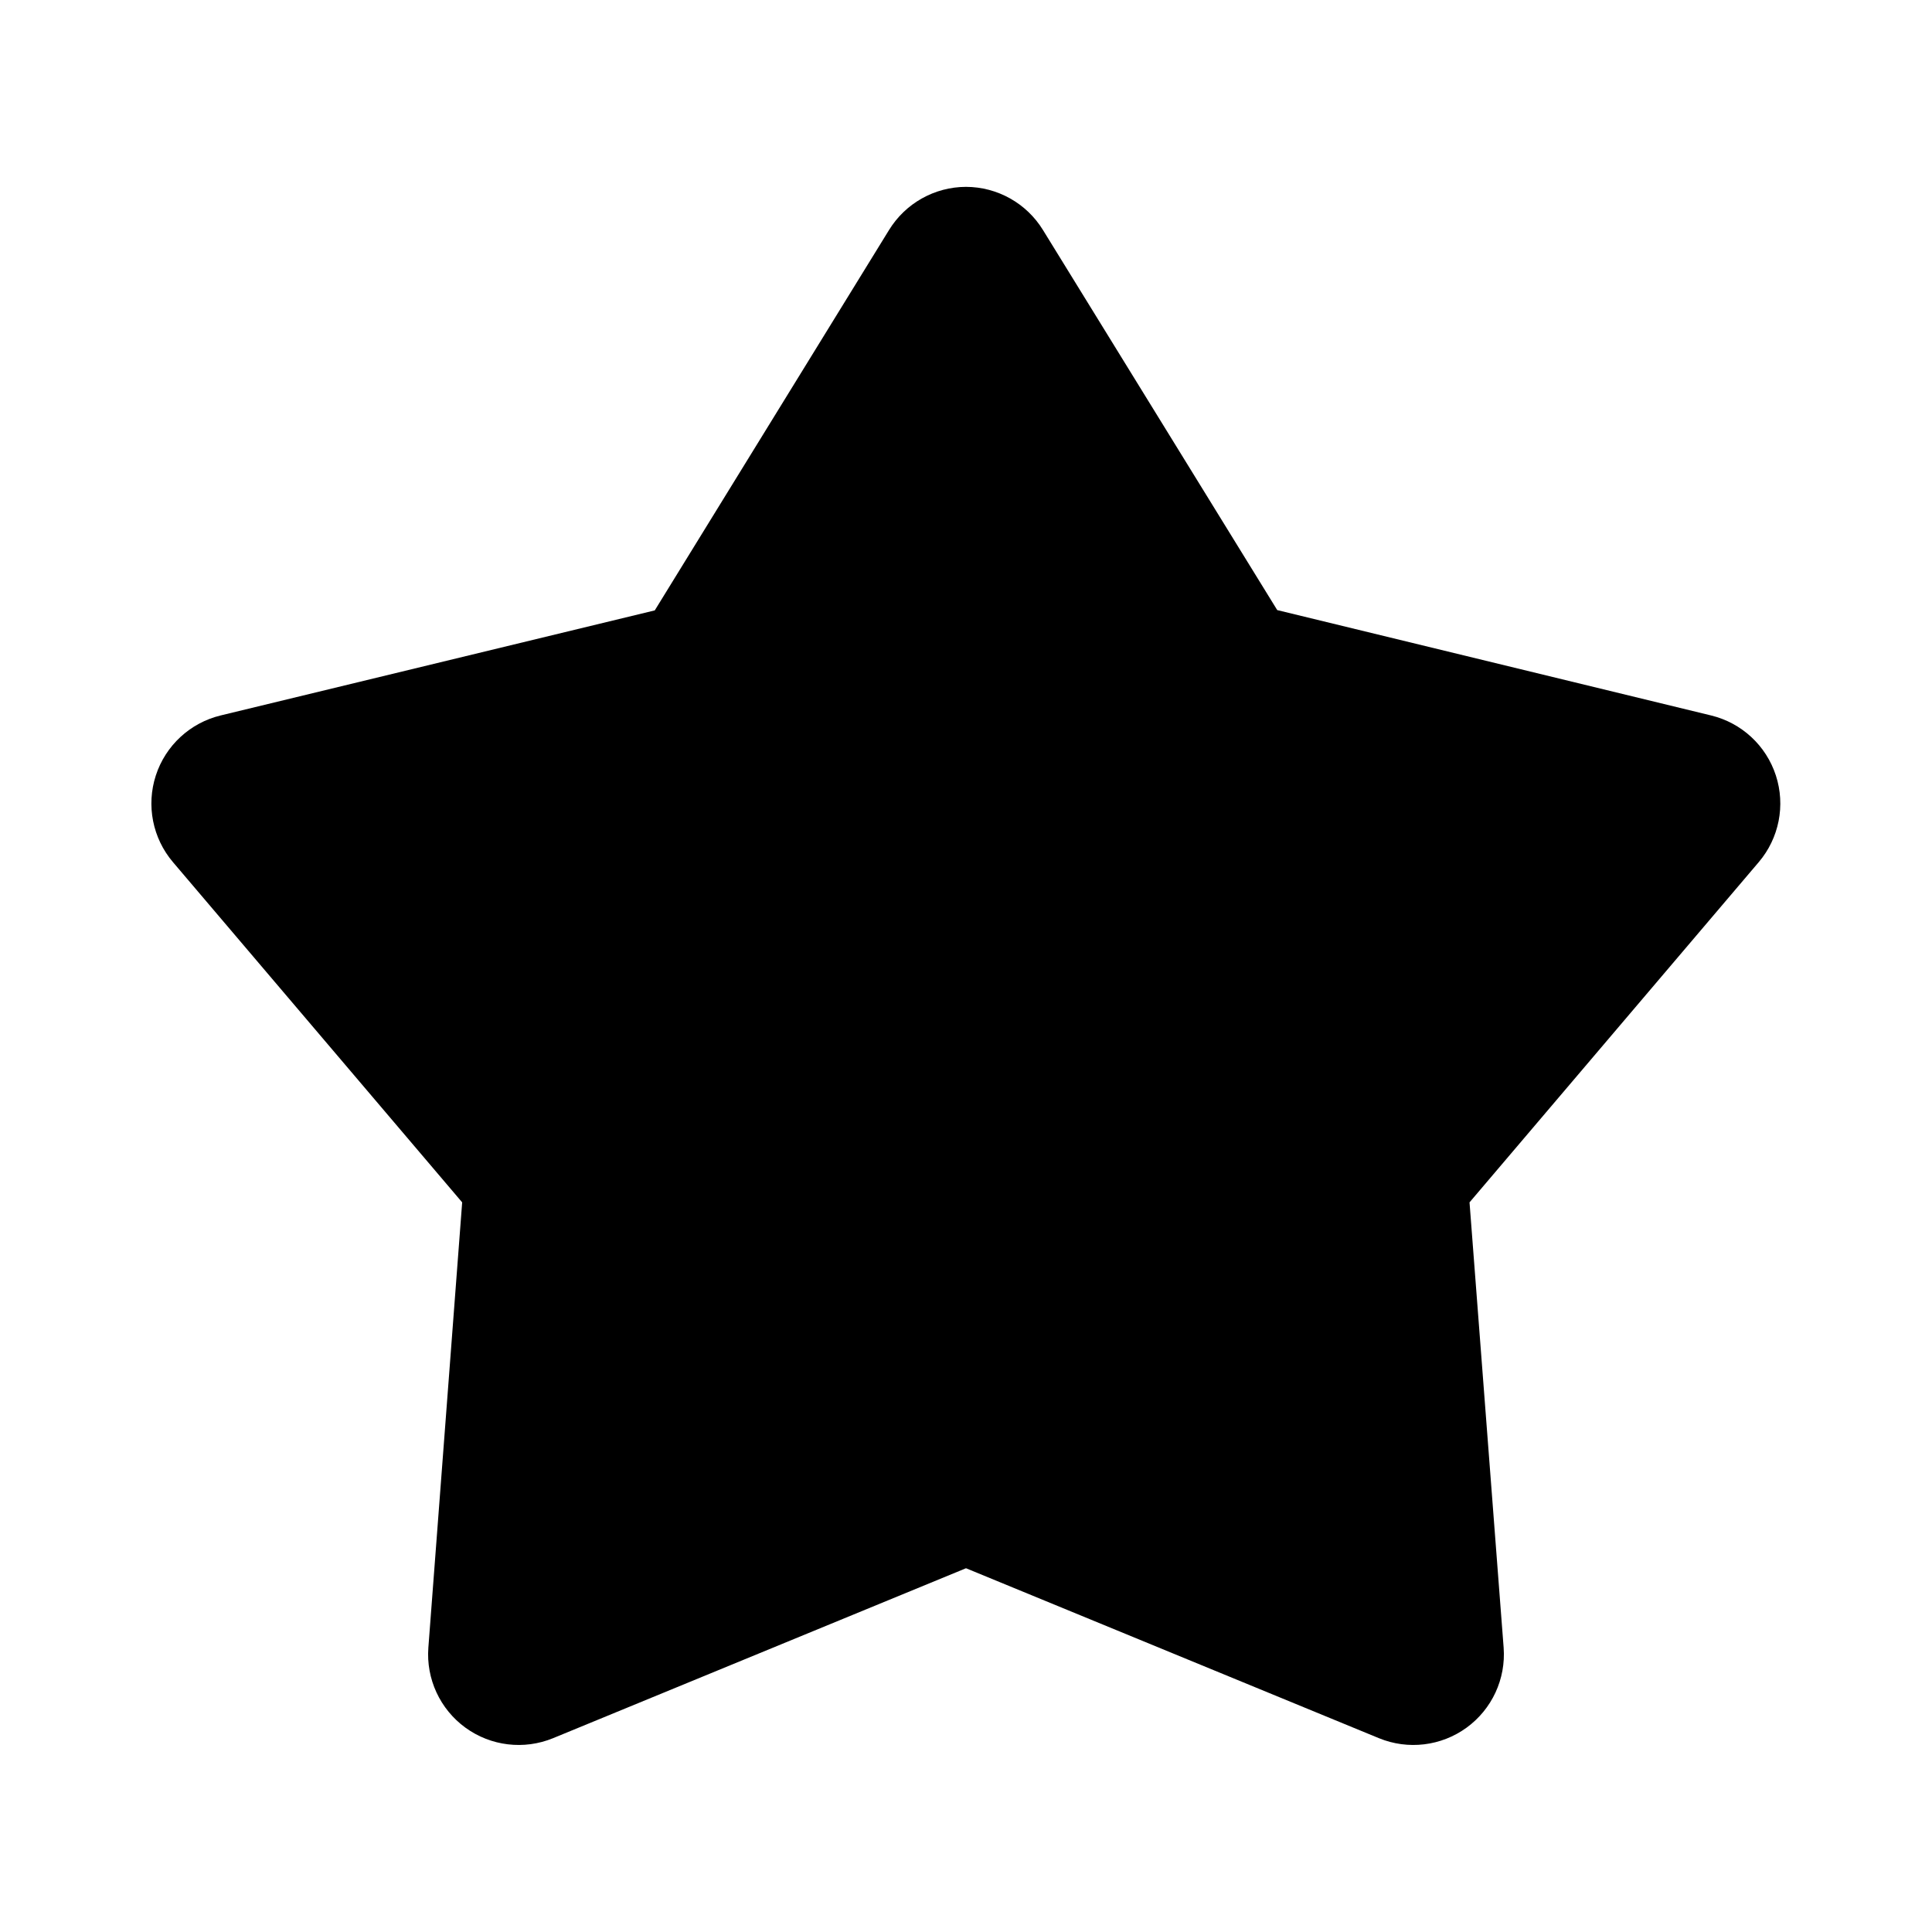
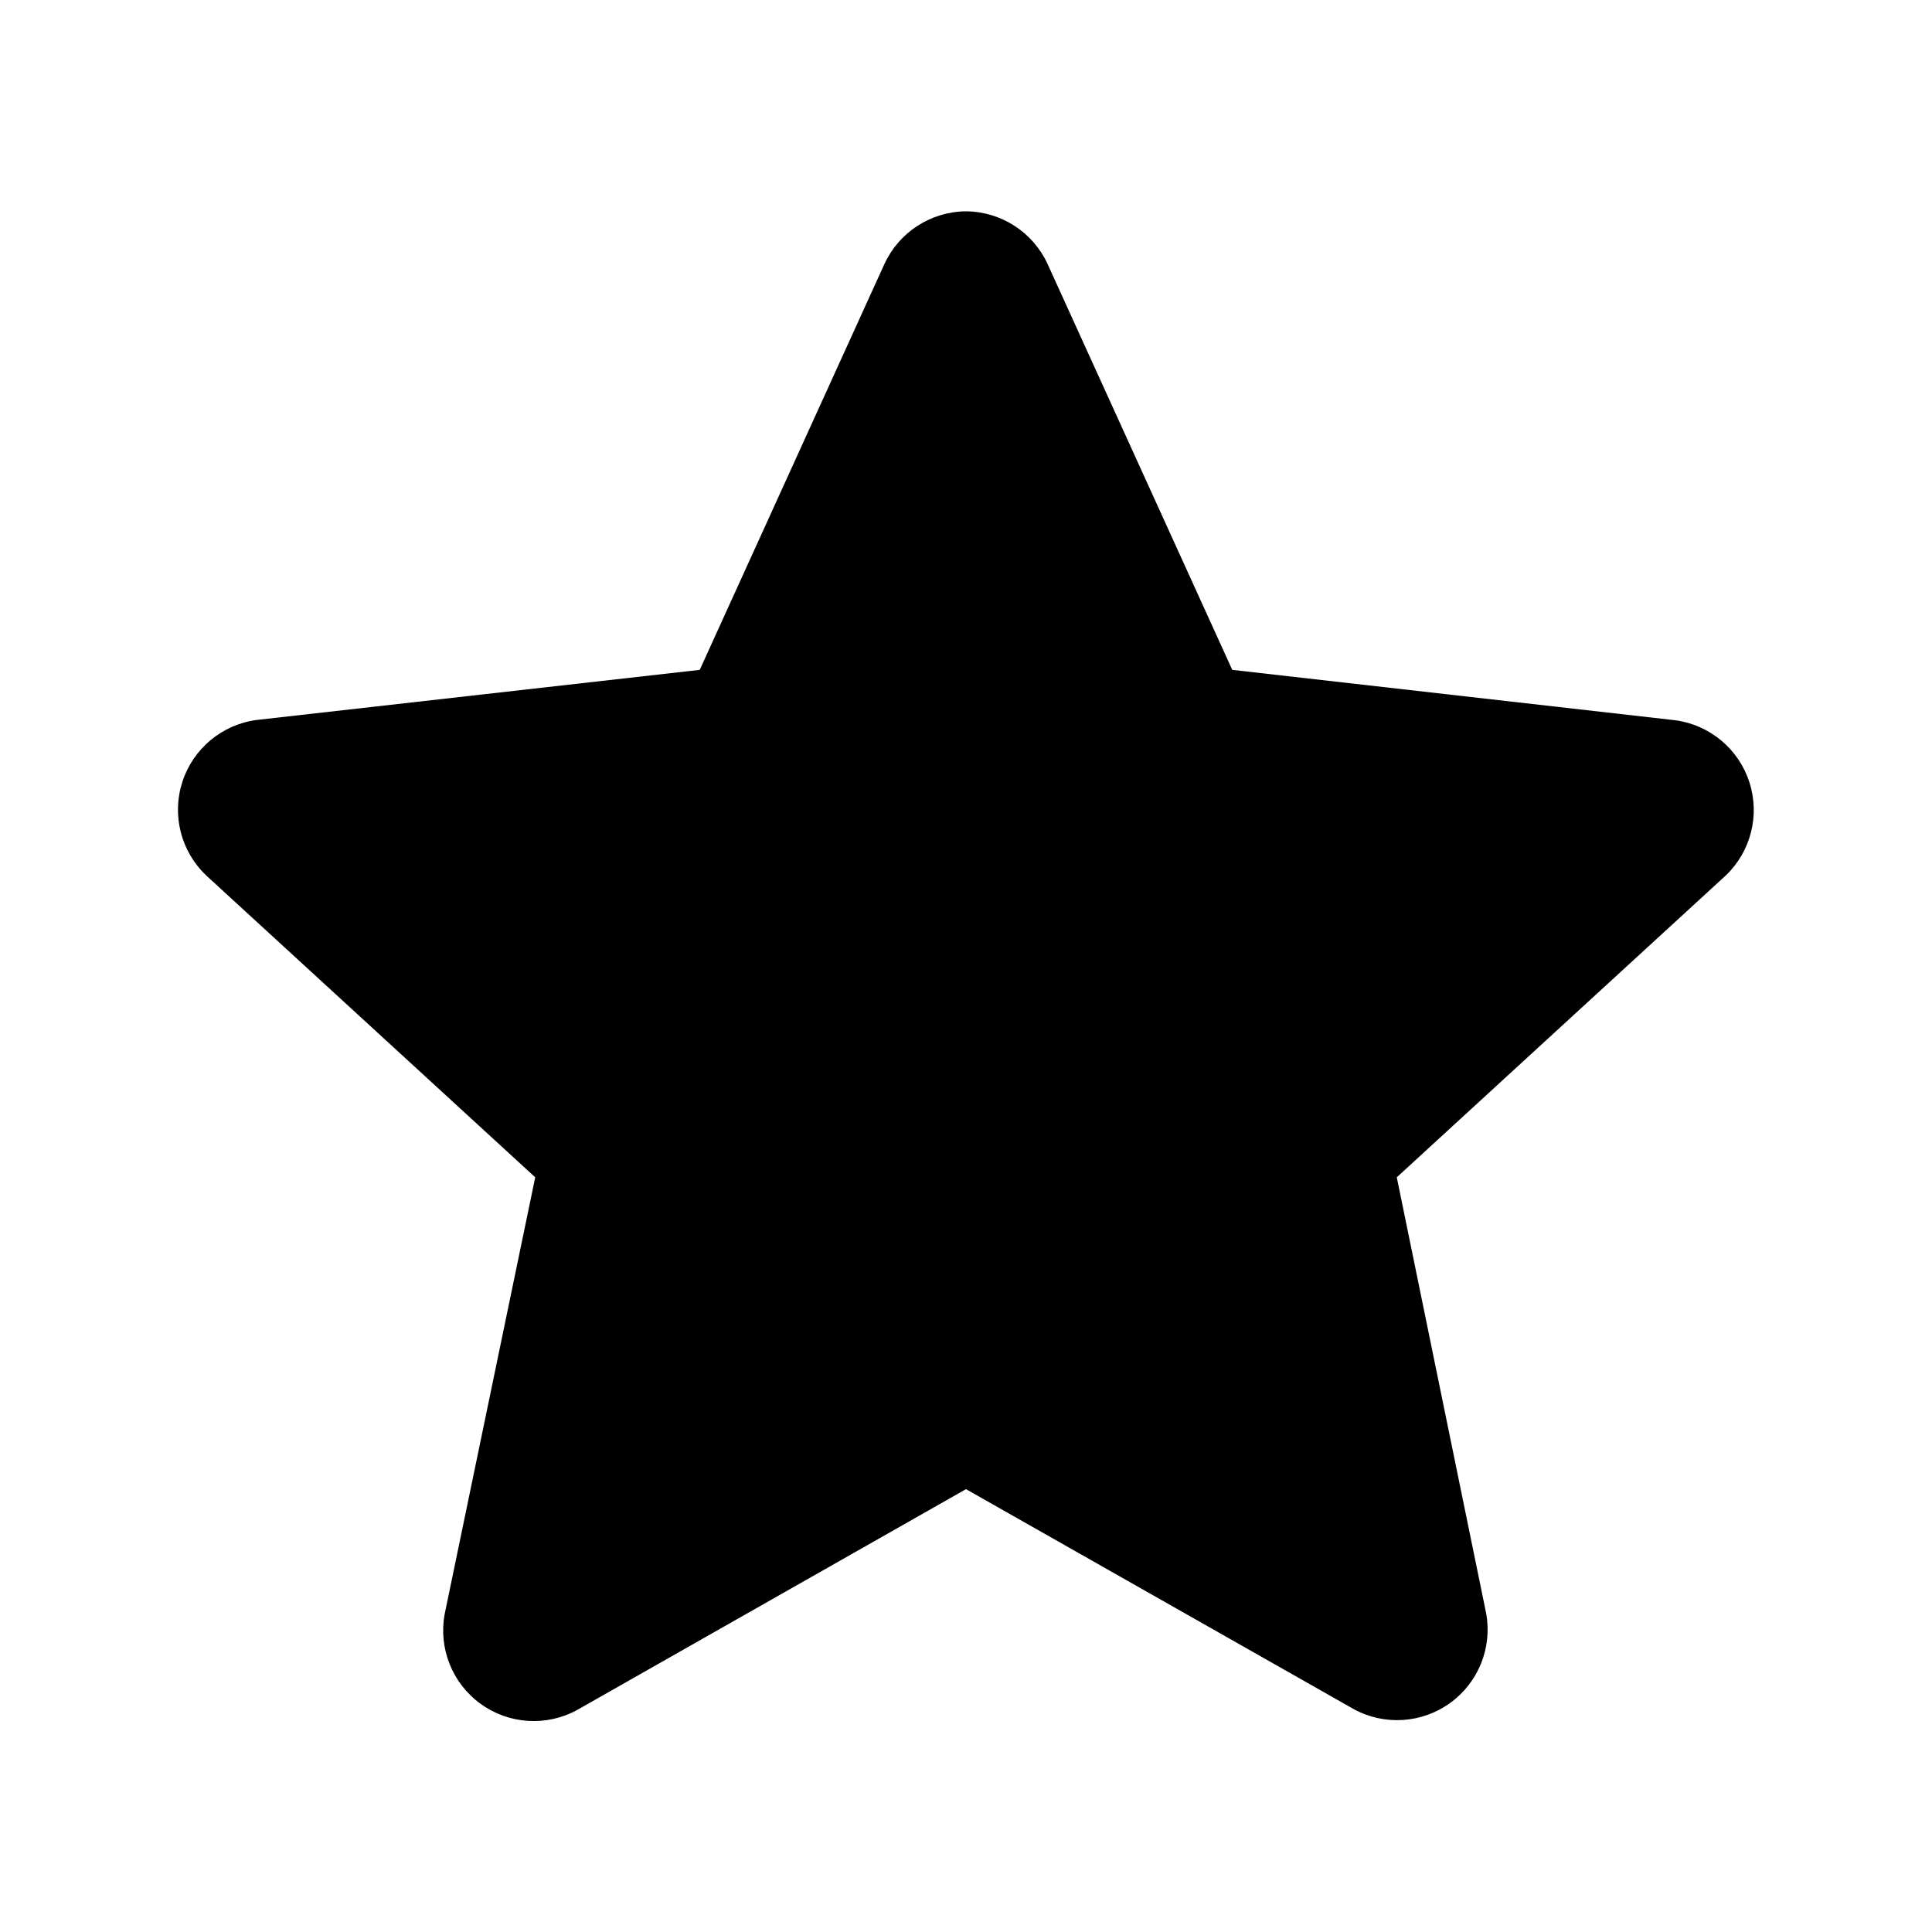
<svg viewBox="0 0 64 64">
-   <path d="M32,6.19a3,3,0,0,0-2.55,1.43l-7.76,12.6L7.31,23.7a3,3,0,0,0-1.58,4.86l9.58,11.27L14.19,54.58a3,3,0,0,0,4.13,3L32,51.95l13.68,5.63a3,3,0,0,0,4.13-3L48.68,39.83l9.58-11.27a3,3,0,0,0-1.58-4.86L42.31,20.21,34.55,7.62A3,3,0,0,0,32,6.19Z" />
+   <path d="M32,7a3,3,0,0,0-2.7,1.74L23.18,22.19,8.5,23.85A3,3,0,0,0,6.83,29l10.9,10-3,14.47a3,3,0,0,0,4.38,3.18L32,49.33l12.85,7.29a3,3,0,0,0,4.38-3.18L46.27,39l10.9-10a3,3,0,0,0-1.67-5.14L40.82,22.19,34.7,8.74A3,3,0,0,0,32,7Z" />
</svg>
